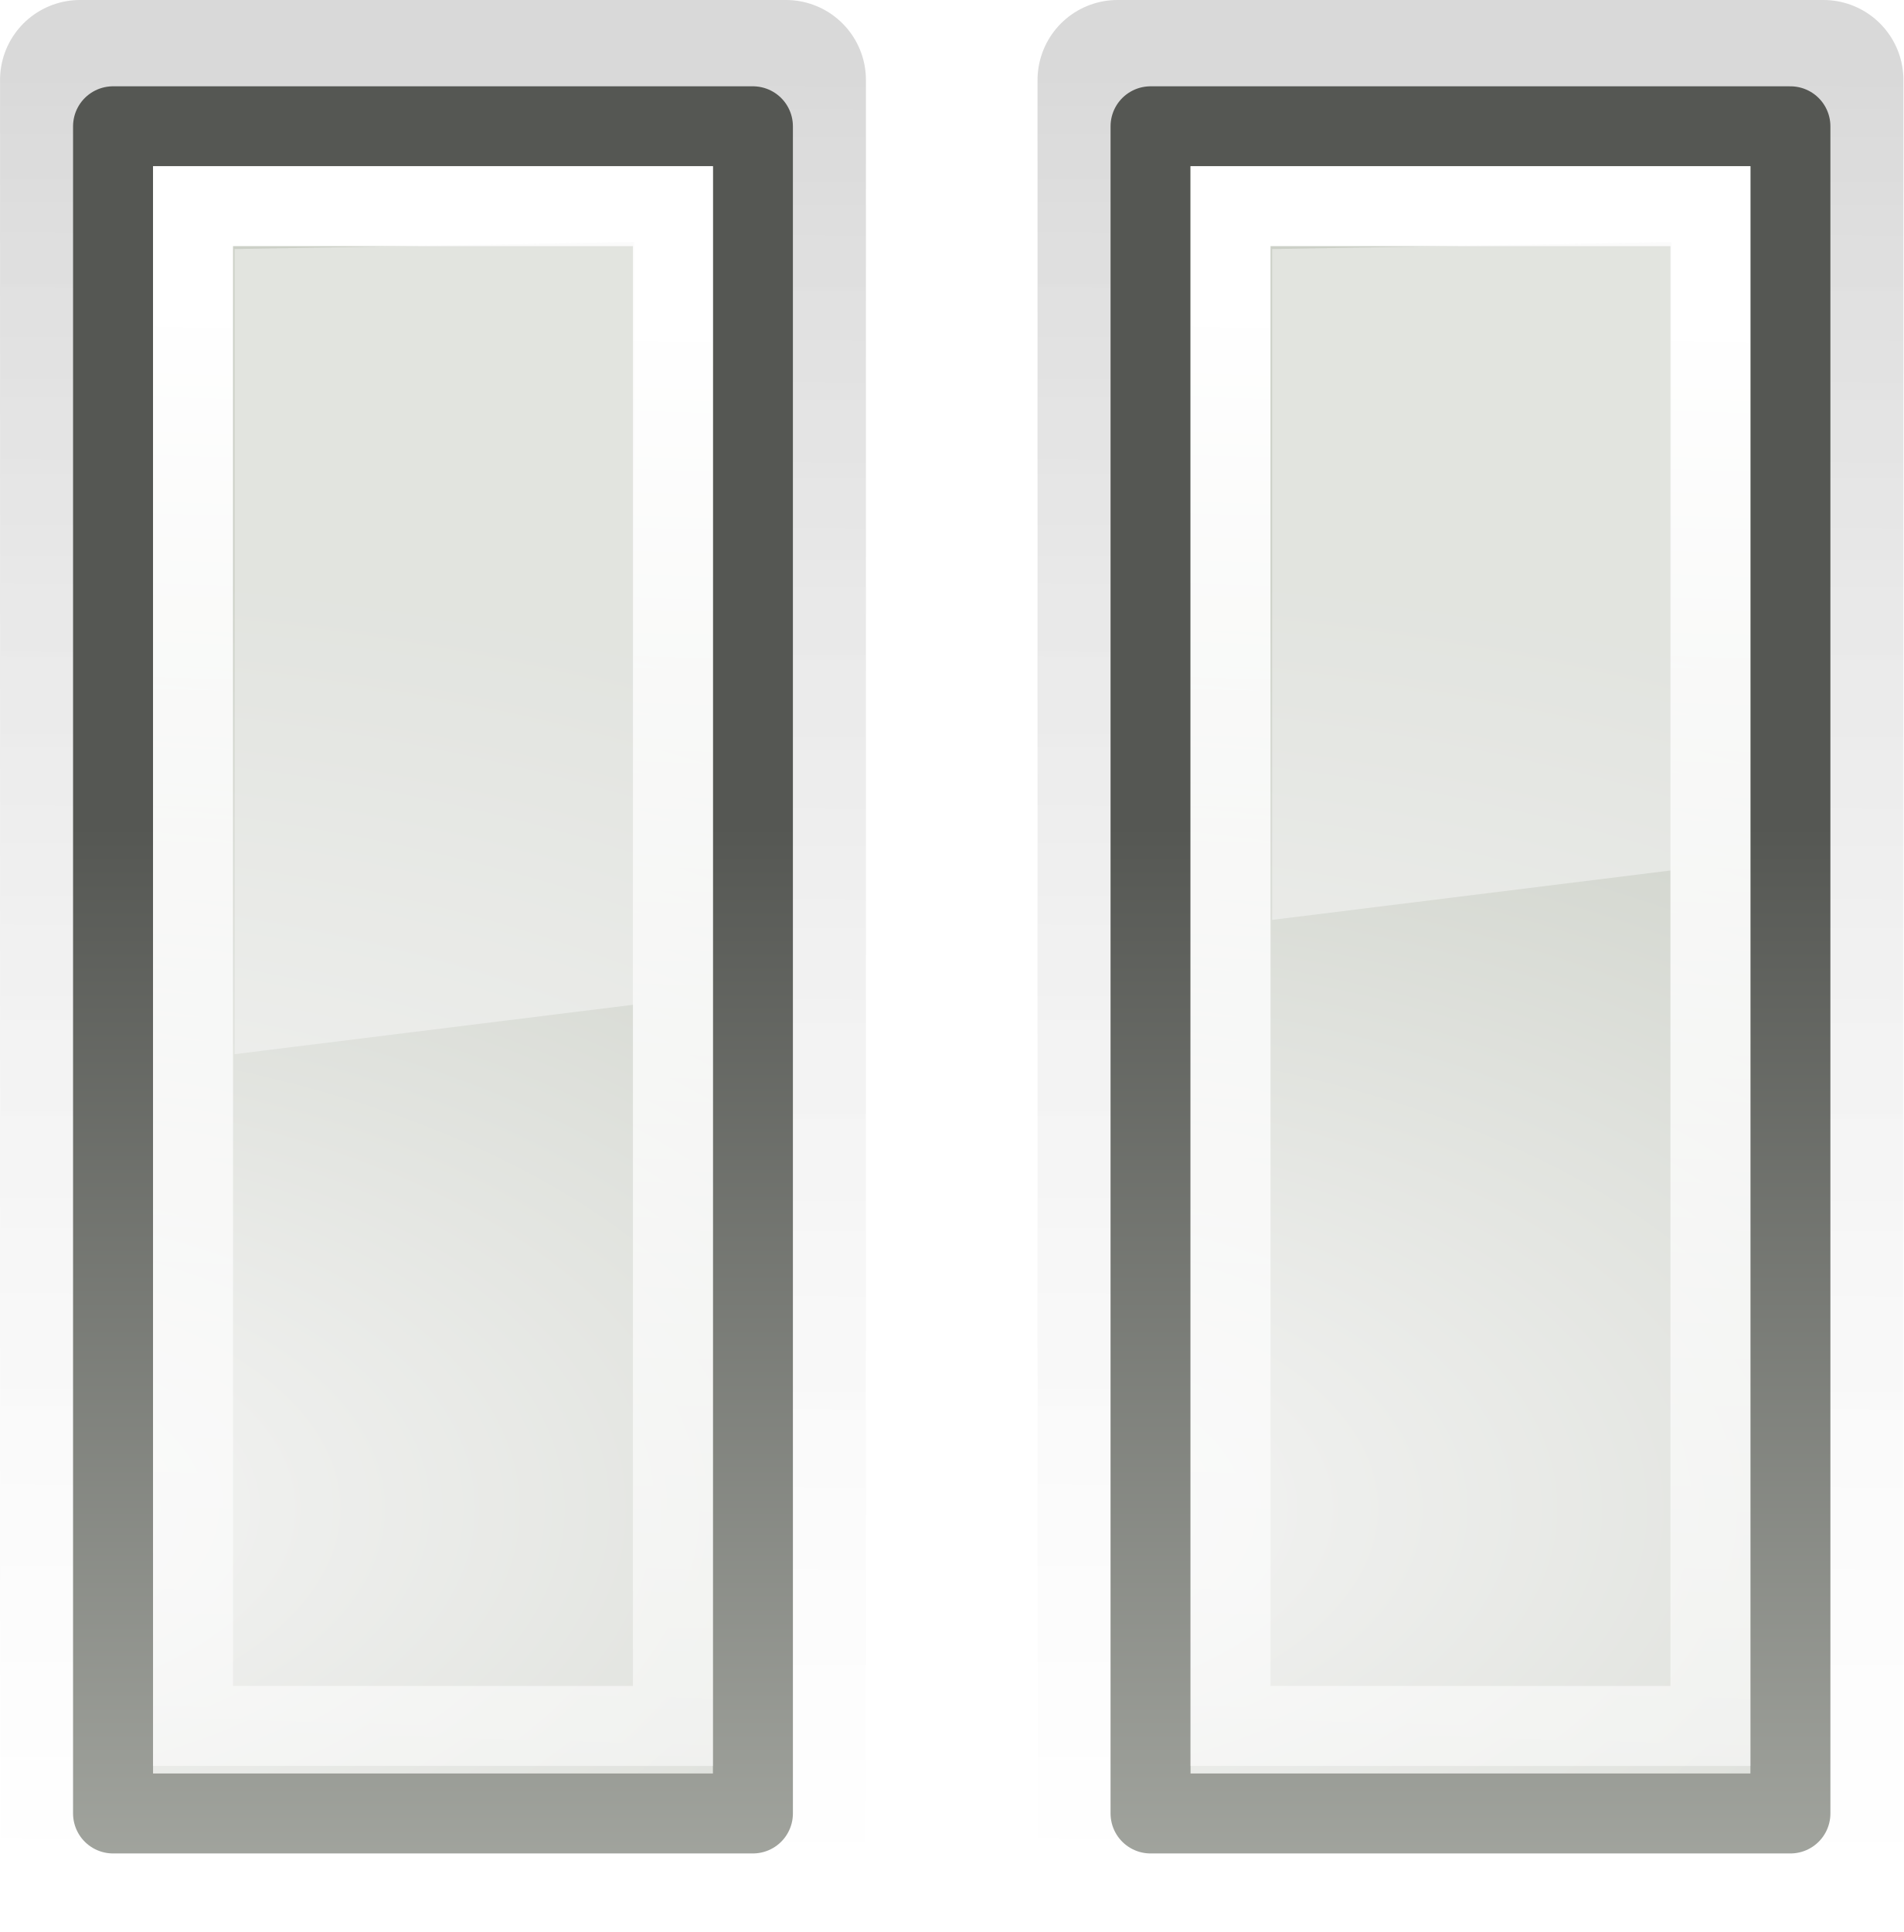
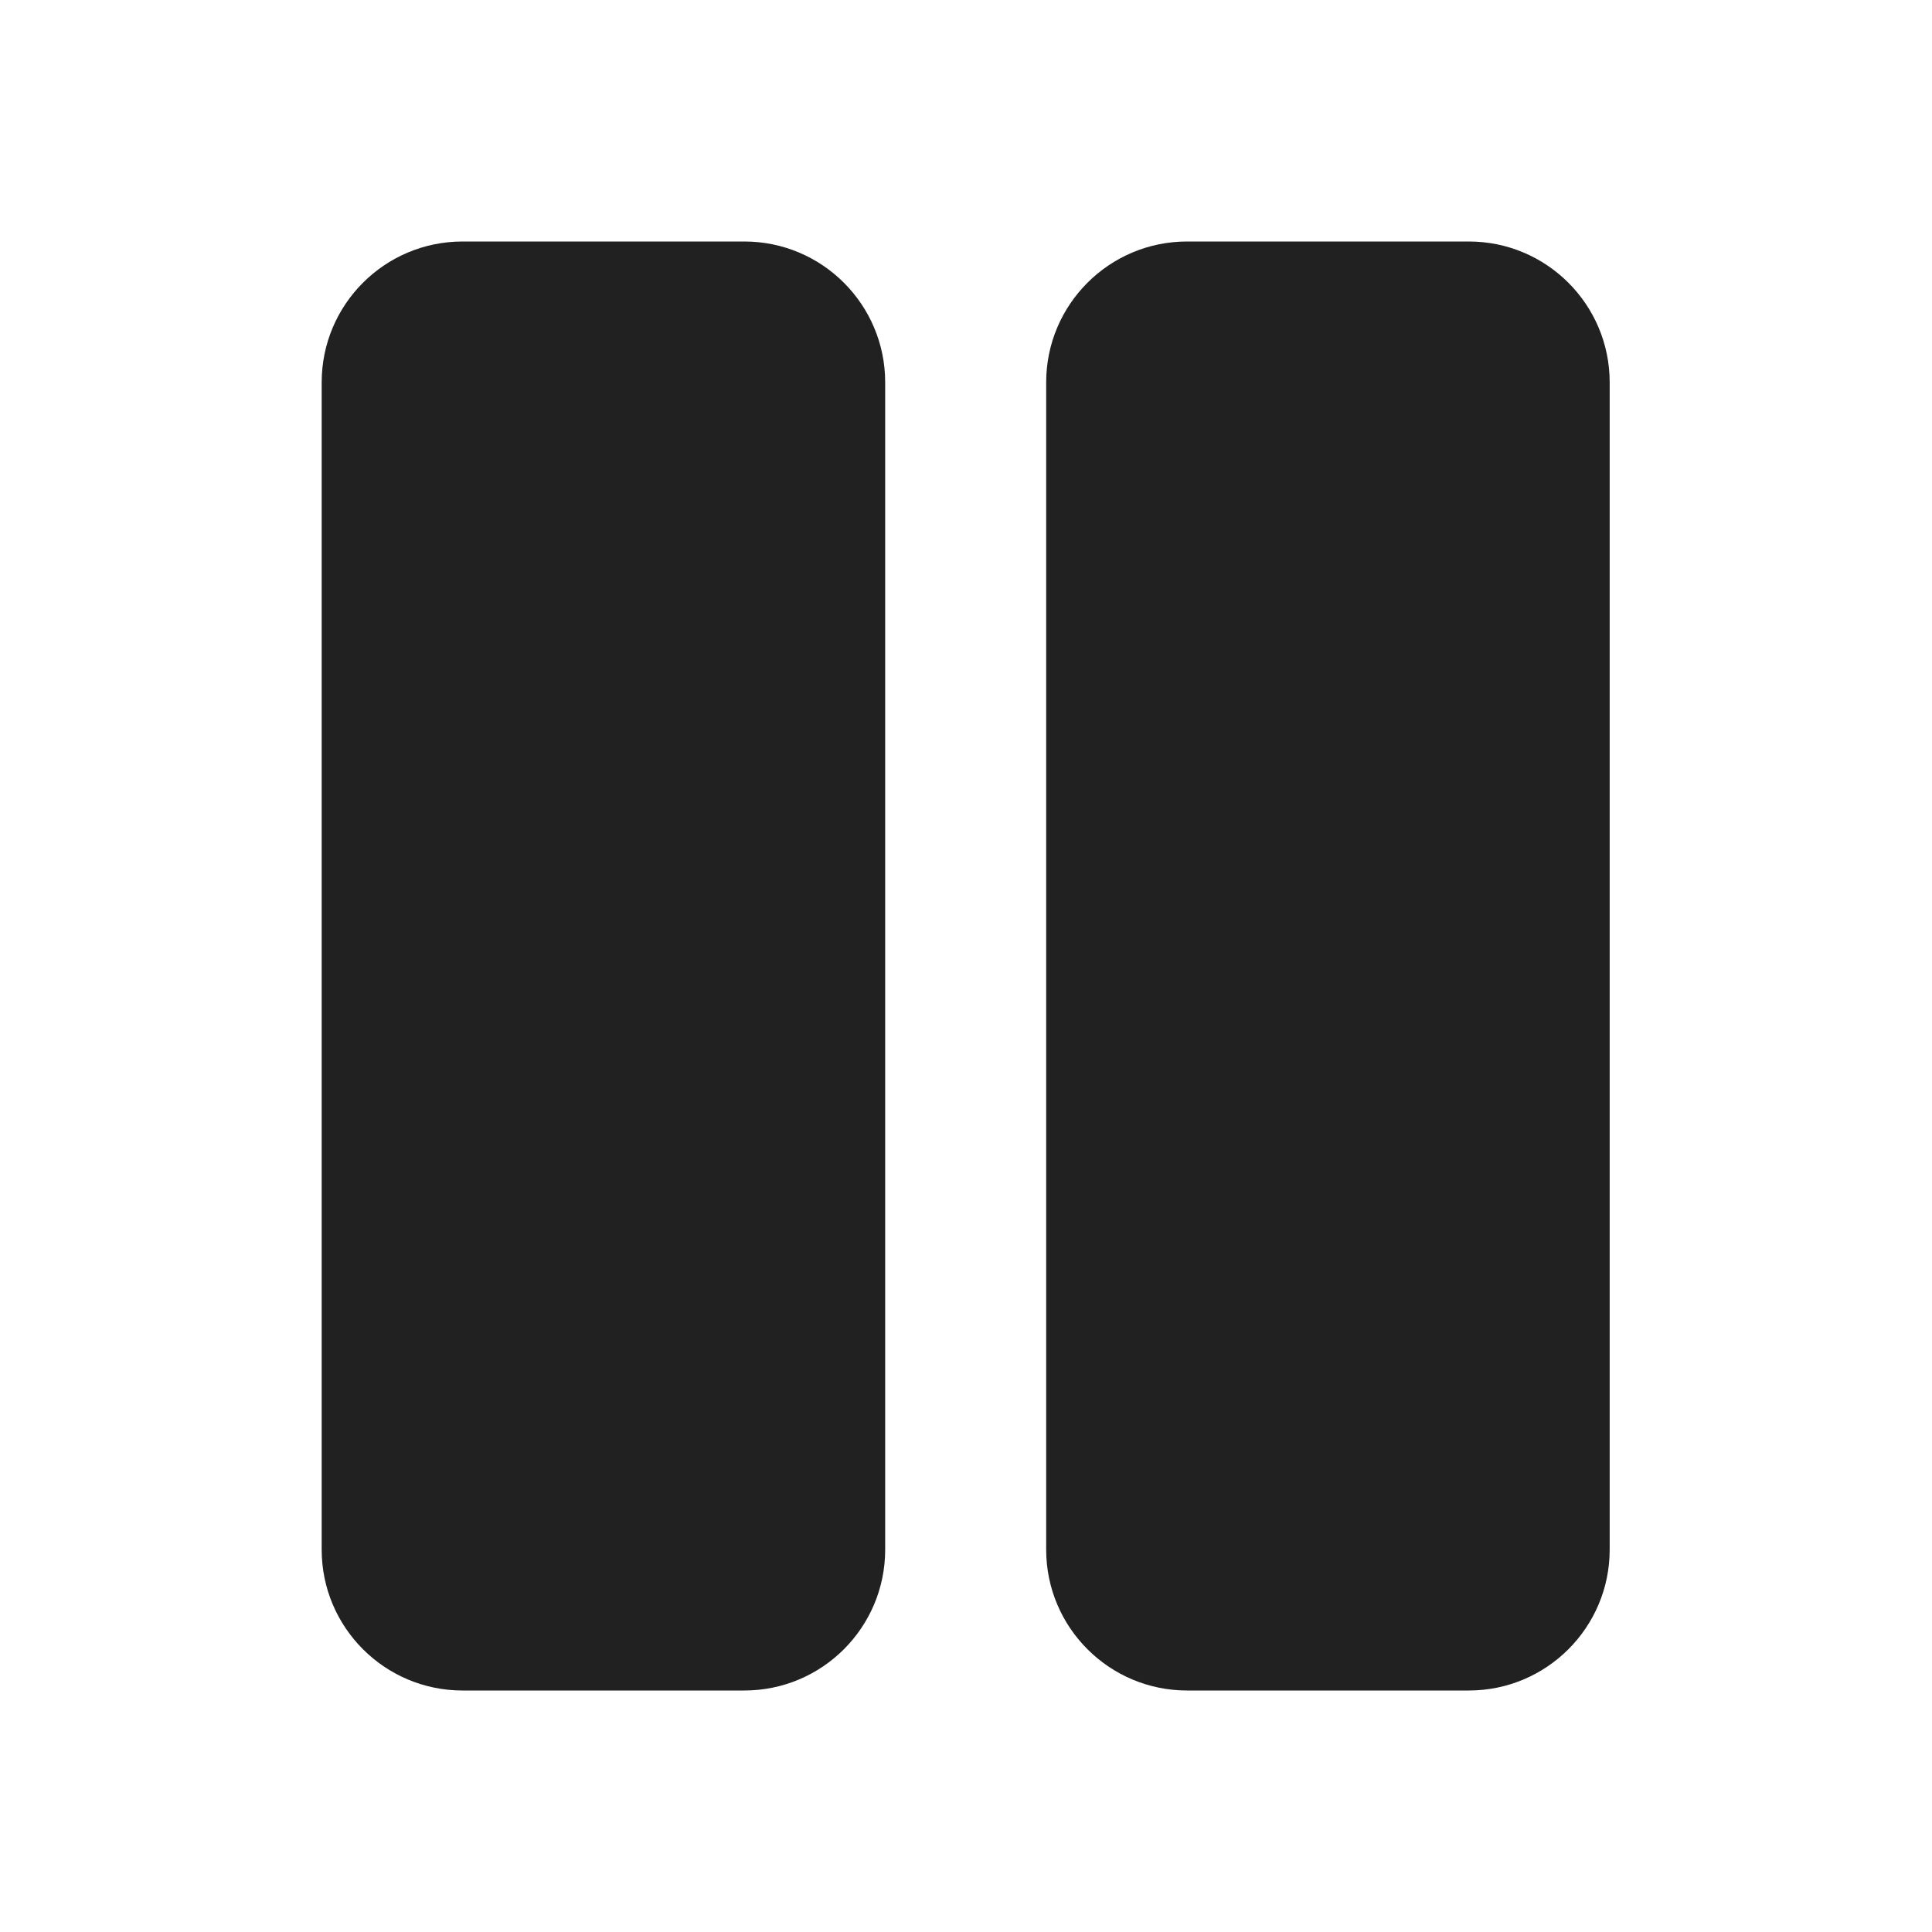
- <svg xmlns="http://www.w3.org/2000/svg" xmlns:xlink="http://www.w3.org/1999/xlink" height="24.153" width="23.798">
-   <linearGradient id="a" gradientTransform="matrix(1.103262 0 0 1.054917 -175.2371 -88.14048)" gradientUnits="userSpaceOnUse" x1="174.834" x2="174.745" xlink:href="#l" y1="84.263" y2="105.491" />
-   <radialGradient id="b" cx="169.772" cy="100.201" gradientTransform="matrix(.00000356 -1.07205 1.992104 -.00000125 -187.7264 200.8658)" gradientUnits="userSpaceOnUse" r="11" xlink:href="#k" />
-   <linearGradient id="c" gradientTransform="matrix(1 0 0 1.004384 -157.1147 -83.2916)" gradientUnits="userSpaceOnUse" x1="169" x2="169" xlink:href="#j" y1="110.338" y2="93.205" />
-   <linearGradient id="d" gradientUnits="userSpaceOnUse" x1="2.975" x2="1.885" xlink:href="#i" y1="3.369" y2="40.587" />
-   <linearGradient id="e" gradientTransform="matrix(1.103262 0 0 1.054917 -163.1228 -76.31138)" gradientUnits="userSpaceOnUse" x1="174.834" x2="174.745" xlink:href="#l" y1="84.263" y2="105.491" />
-   <radialGradient id="f" cx="169.772" cy="100.201" gradientTransform="matrix(.00000356 -1.07205 1.992104 -.00000125 -175.6121 212.6949)" gradientUnits="userSpaceOnUse" r="11" xlink:href="#k" />
-   <linearGradient id="g" gradientTransform="matrix(1 0 0 1.004384 -145.0004 -71.4625)" gradientUnits="userSpaceOnUse" x1="169" x2="169" xlink:href="#j" y1="110.338" y2="93.205" />
-   <linearGradient id="h" gradientUnits="userSpaceOnUse" x1="15.089" x2="14" xlink:href="#i" y1="15.198" y2="52.416" />
-   <linearGradient id="i" gradientUnits="userSpaceOnUse" x1="15.089" x2="14" y1="15.198" y2="52.416">
-     <stop offset="0" stop-color="#fff" />
-     <stop offset="1" stop-color="#fff" stop-opacity="0" />
-   </linearGradient>
-   <linearGradient id="j" gradientTransform="matrix(1 0 0 1.004384 -145.0004 -71.4625)" gradientUnits="userSpaceOnUse" x1="169" x2="169" y1="110.338" y2="93.205">
-     <stop offset="0" stop-color="#babdb6" />
-     <stop offset="1" stop-color="#555753" />
-   </linearGradient>
-   <radialGradient id="k" cx="169.772" cy="100.201" gradientTransform="matrix(.00000356 -1.07205 1.992104 -.00000125 -175.6121 212.6949)" gradientUnits="userSpaceOnUse" r="11">
-     <stop offset="0" stop-color="#f7f7f7" />
-     <stop offset="1" stop-color="#ccd0c7" />
-   </radialGradient>
-   <linearGradient id="l" gradientTransform="matrix(1.103262 0 0 1.054917 -163.1228 -76.31138)" gradientUnits="userSpaceOnUse" x1="174.834" x2="174.745" y1="84.263" y2="105.491">
-     <stop offset="0" />
-     <stop offset="1" stop-color="#fff" stop-opacity=".485" />
-   </linearGradient>
-   <path d="m13.972 1v22.153h8.826v-22.153z" style="opacity:.15;fill:none;stroke-width:2;stroke-linecap:square;stroke-linejoin:round;stroke:url(#a)" />
-   <path d="m14.385 1.577v21h8v-21z" fill="url(#b)" fill-rule="evenodd" />
-   <path d="m14.385 1.579v21.092h8v-21.092z" fill="none" stroke="url(#c)" stroke-linecap="square" stroke-linejoin="round" />
-   <path d="m15.385 2.577v19h6v-19z" fill="none" stroke="url(#d)" stroke-linecap="square" />
-   <path d="m15.905 3.114v8.386l4.994-.619v-7.855z" display="block" fill="#f7f7f7" opacity=".5" />
-   <g transform="translate(-25.08657 -11.8291)">
-     <path d="m26.087 12.829v22.153h8.826v-22.153z" style="opacity:.15;fill:none;stroke-width:2;stroke-linecap:square;stroke-linejoin:round;stroke:url(#e)" />
-     <path d="m26.5 13.406v21h8v-21z" fill="url(#f)" fill-rule="evenodd" />
-     <path d="m26.5 13.408v21.092h8v-21.092z" fill="none" stroke="url(#g)" stroke-linecap="square" stroke-linejoin="round" />
-     <path d="m27.5 14.406v19h6v-19z" fill="none" stroke="url(#h)" stroke-linecap="square" />
-     <path d="m28.019 14.943v10.065l4.994-.619v-9.535z" display="block" fill="#f7f7f7" opacity=".5" />
-   </g>
+ <svg xmlns="http://www.w3.org/2000/svg" width="24" height="24" fill="none" viewBox="0 0 24 24">
+   <path d="M5.746 3a1.75 1.75 0 0 0-1.75 1.75v14.5c0 .966.784 1.75 1.75 1.75h3.5a1.75 1.75 0 0 0 1.75-1.75V4.75A1.75 1.75 0 0 0 9.246 3h-3.5ZM14.746 3a1.75 1.75 0 0 0-1.75 1.75v14.5c0 .966.784 1.75 1.75 1.75h3.5a1.75 1.75 0 0 0 1.75-1.75V4.75A1.75 1.75 0 0 0 18.246 3h-3.5Z" fill="#212121" />
</svg>
